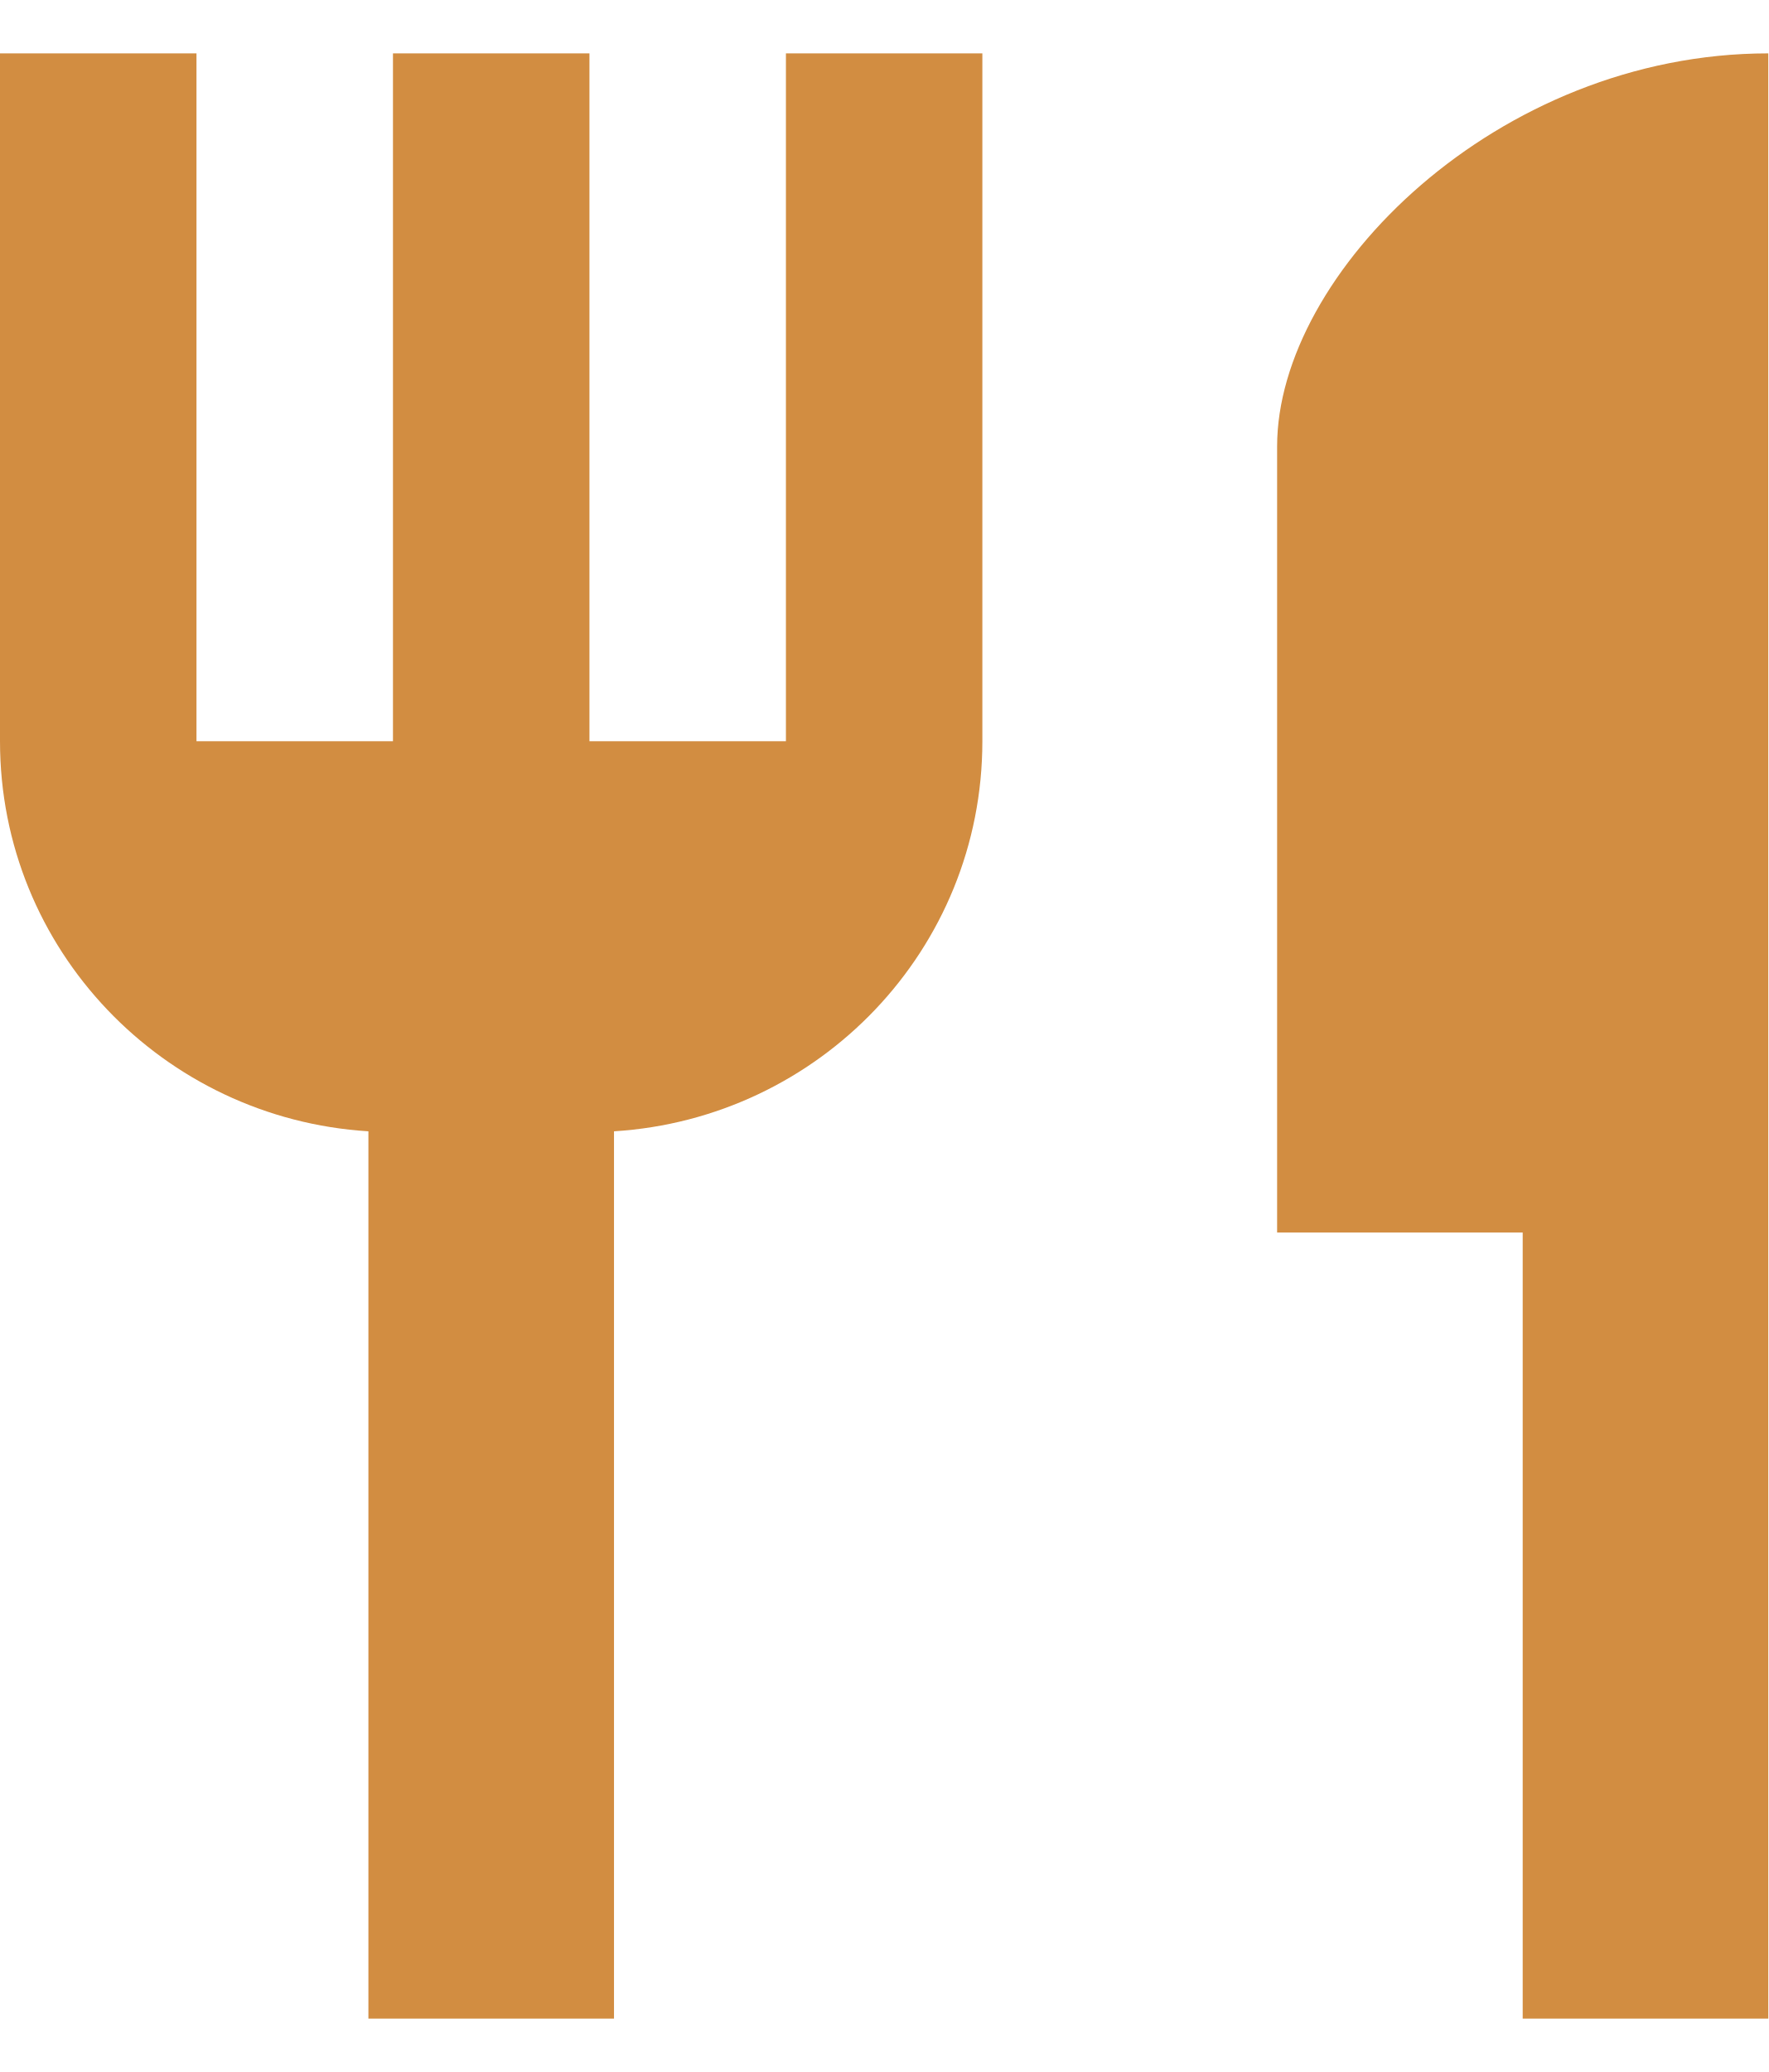
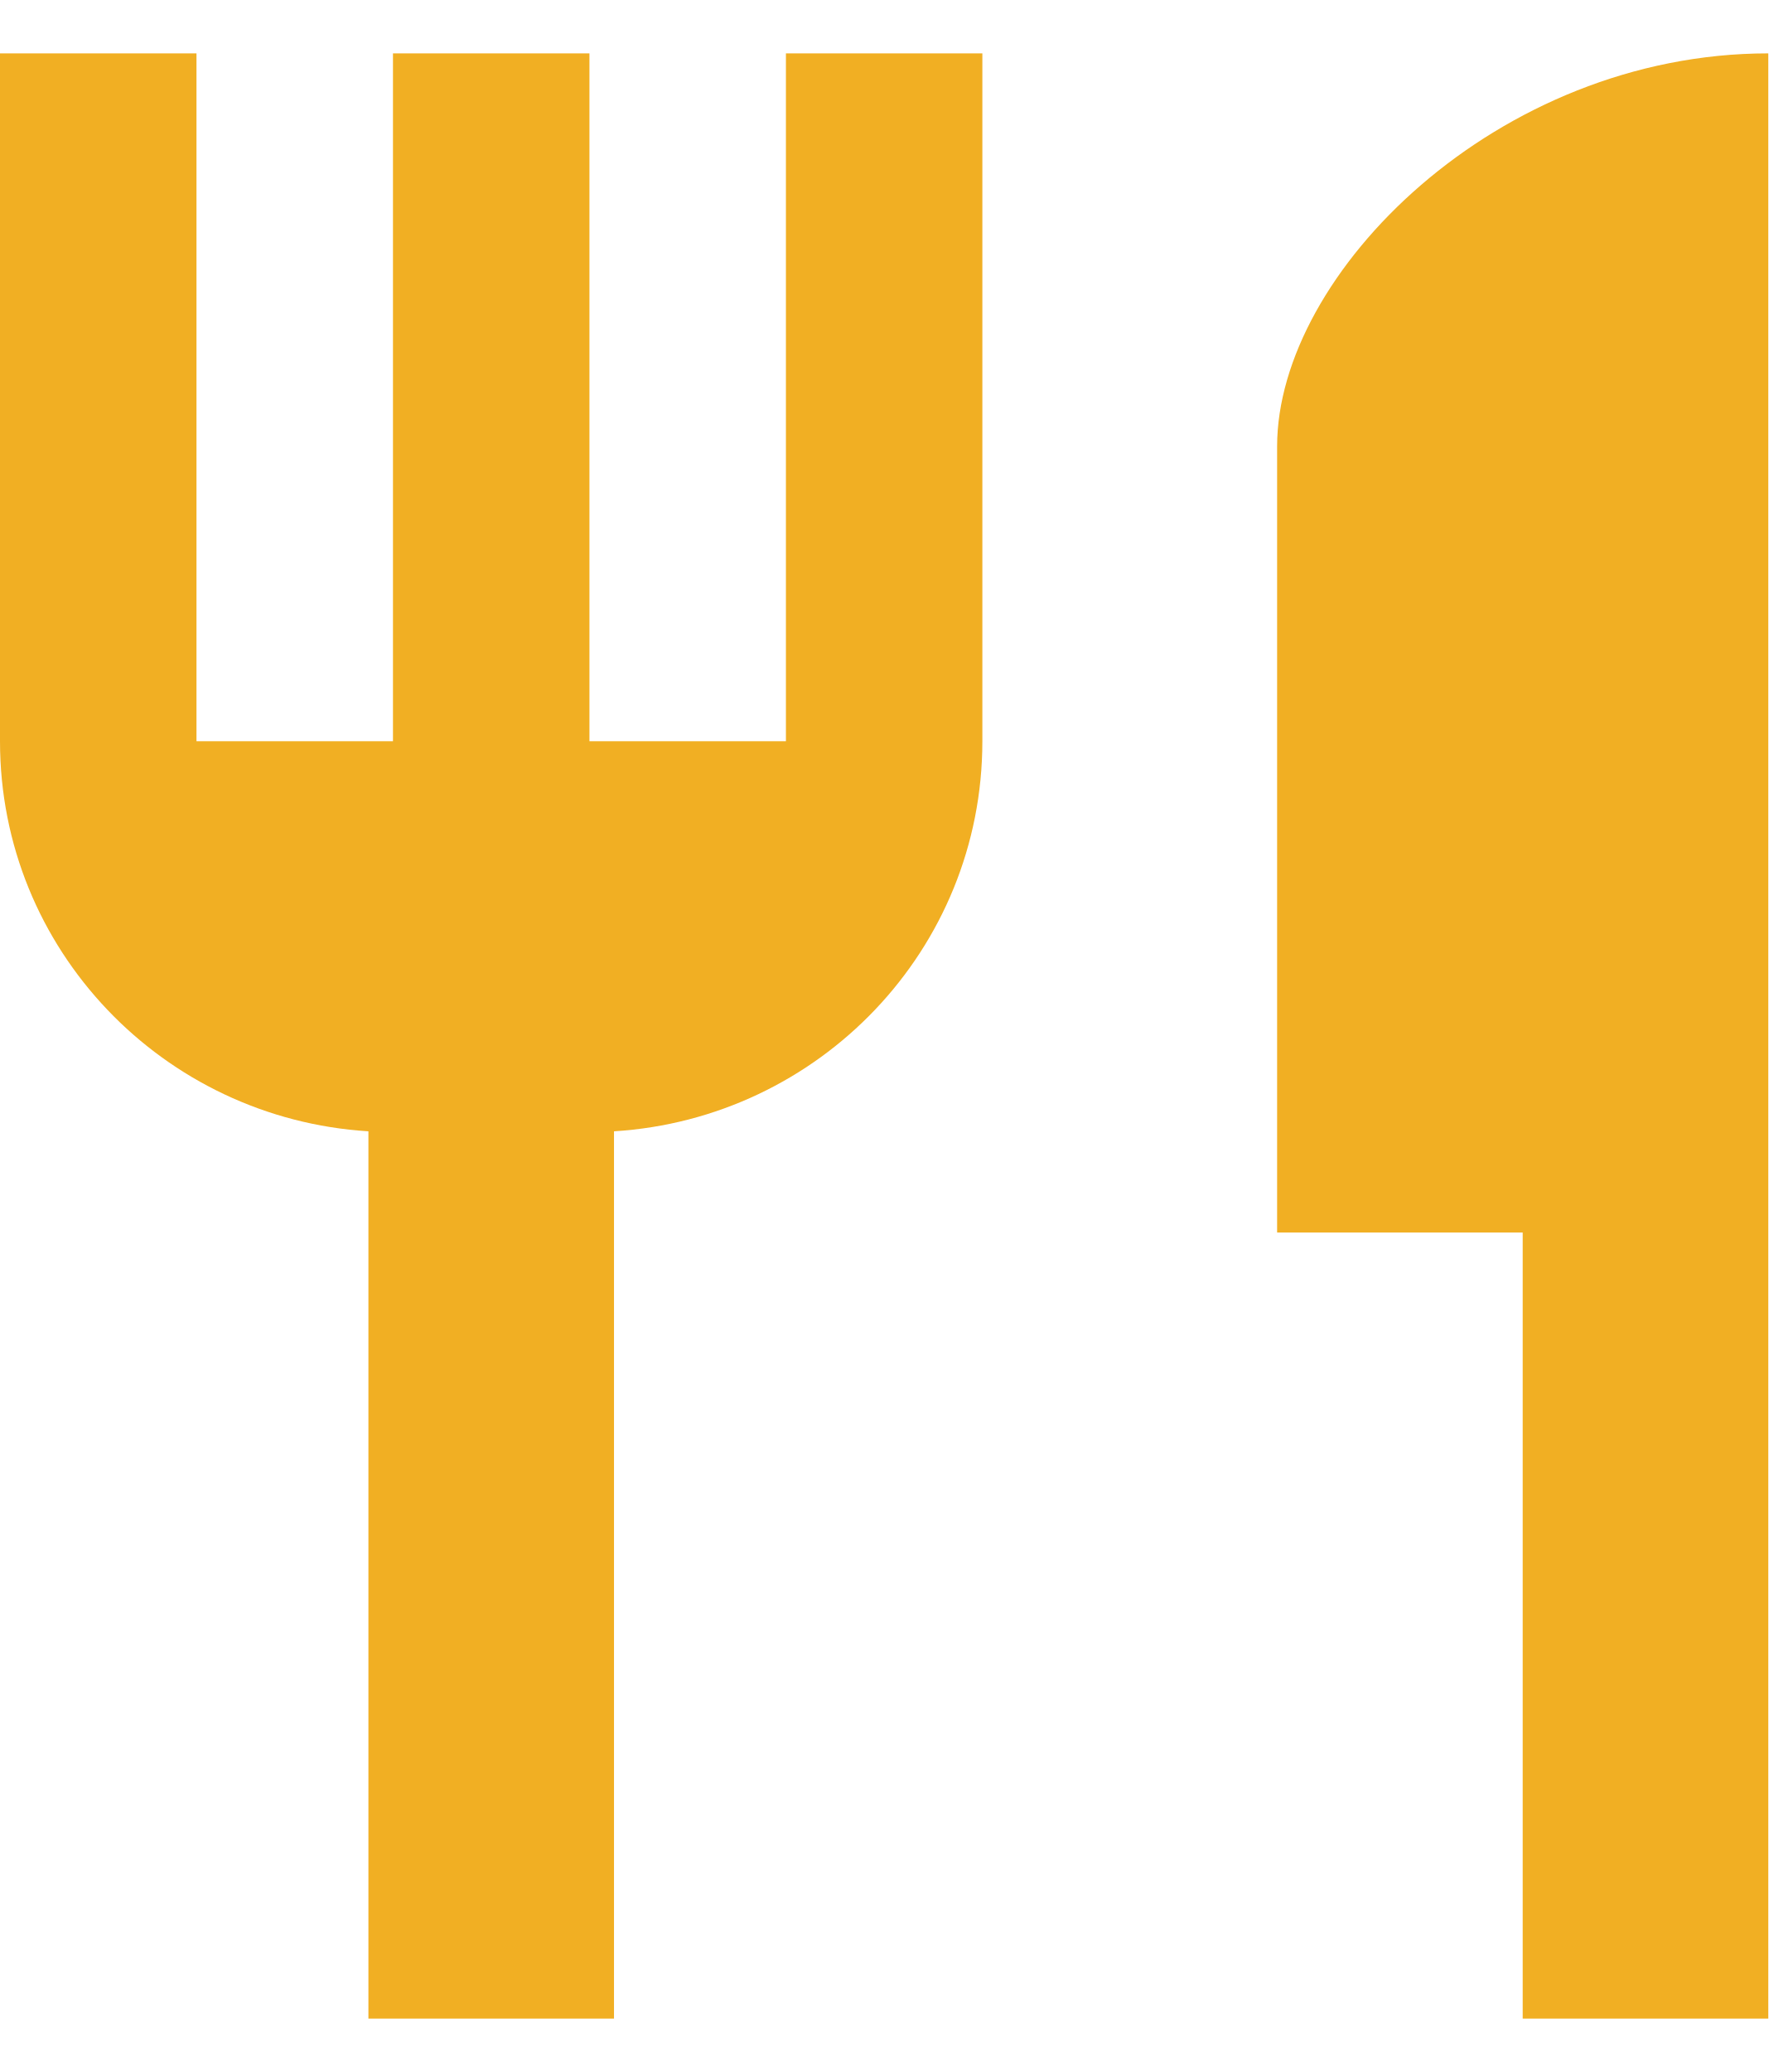
<svg xmlns="http://www.w3.org/2000/svg" width="35" height="41" viewBox="0 0 35 41" fill="none">
-   <g id="Frame">
-     <path id="Vector" d="M15.556 14.667H11.667V1.056H7.778V14.667H3.889V1.056H0V14.667C0 18.789 3.228 22.133 7.292 22.386V39.944H12.153V22.386C16.217 22.133 19.444 18.789 19.444 14.667V1.056H15.556V14.667ZM25.278 8.833V24.389H30.139V39.944H35V1.056C29.633 1.056 25.278 5.411 25.278 8.833Z" fill="#D28D41" />
+   <g id="food_on">
+     <path id="Vector" d="M15.556 14.667H11.667V1.056H7.778V14.667H3.889V1.056H0V14.667C0 18.789 3.228 22.133 7.292 22.386V39.944H12.153V22.386C16.217 22.133 19.444 18.789 19.444 14.667V1.056H15.556V14.667ZM25.278 8.833V24.389H30.139V39.944H35V1.056C29.633 1.056 25.278 5.411 25.278 8.833Z" fill="#F1AF23" />
  </g>
</svg>
